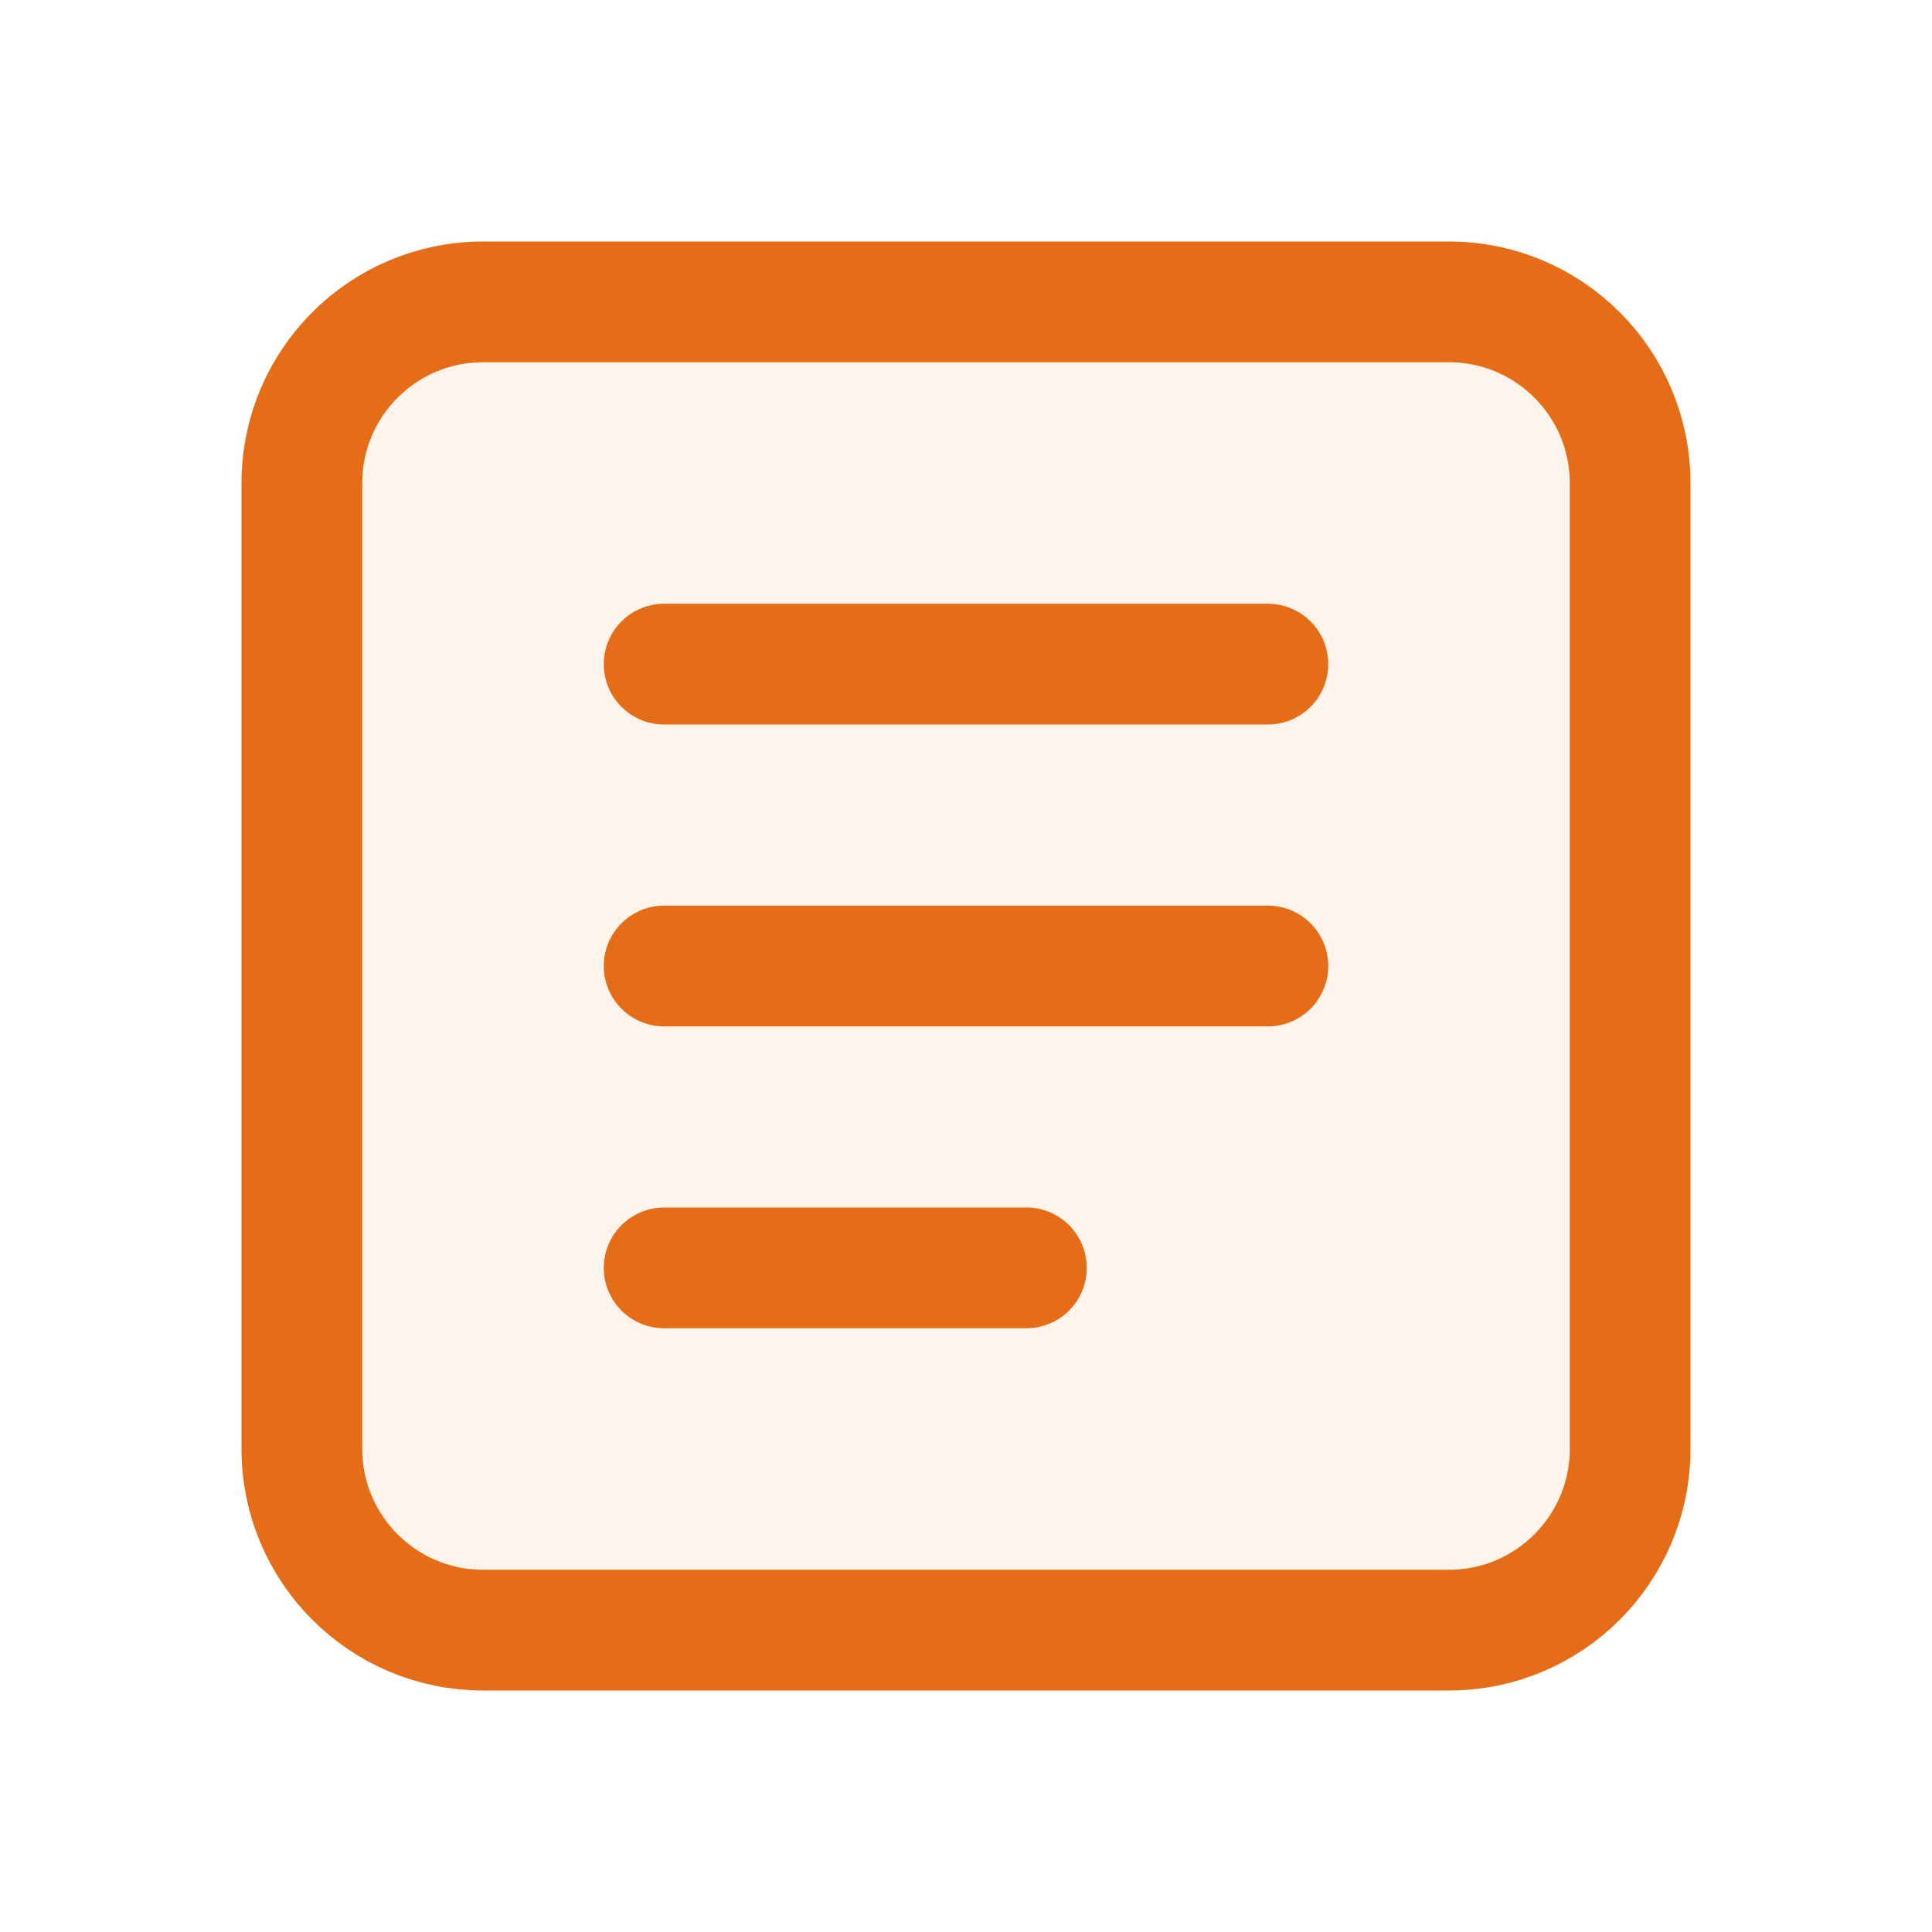
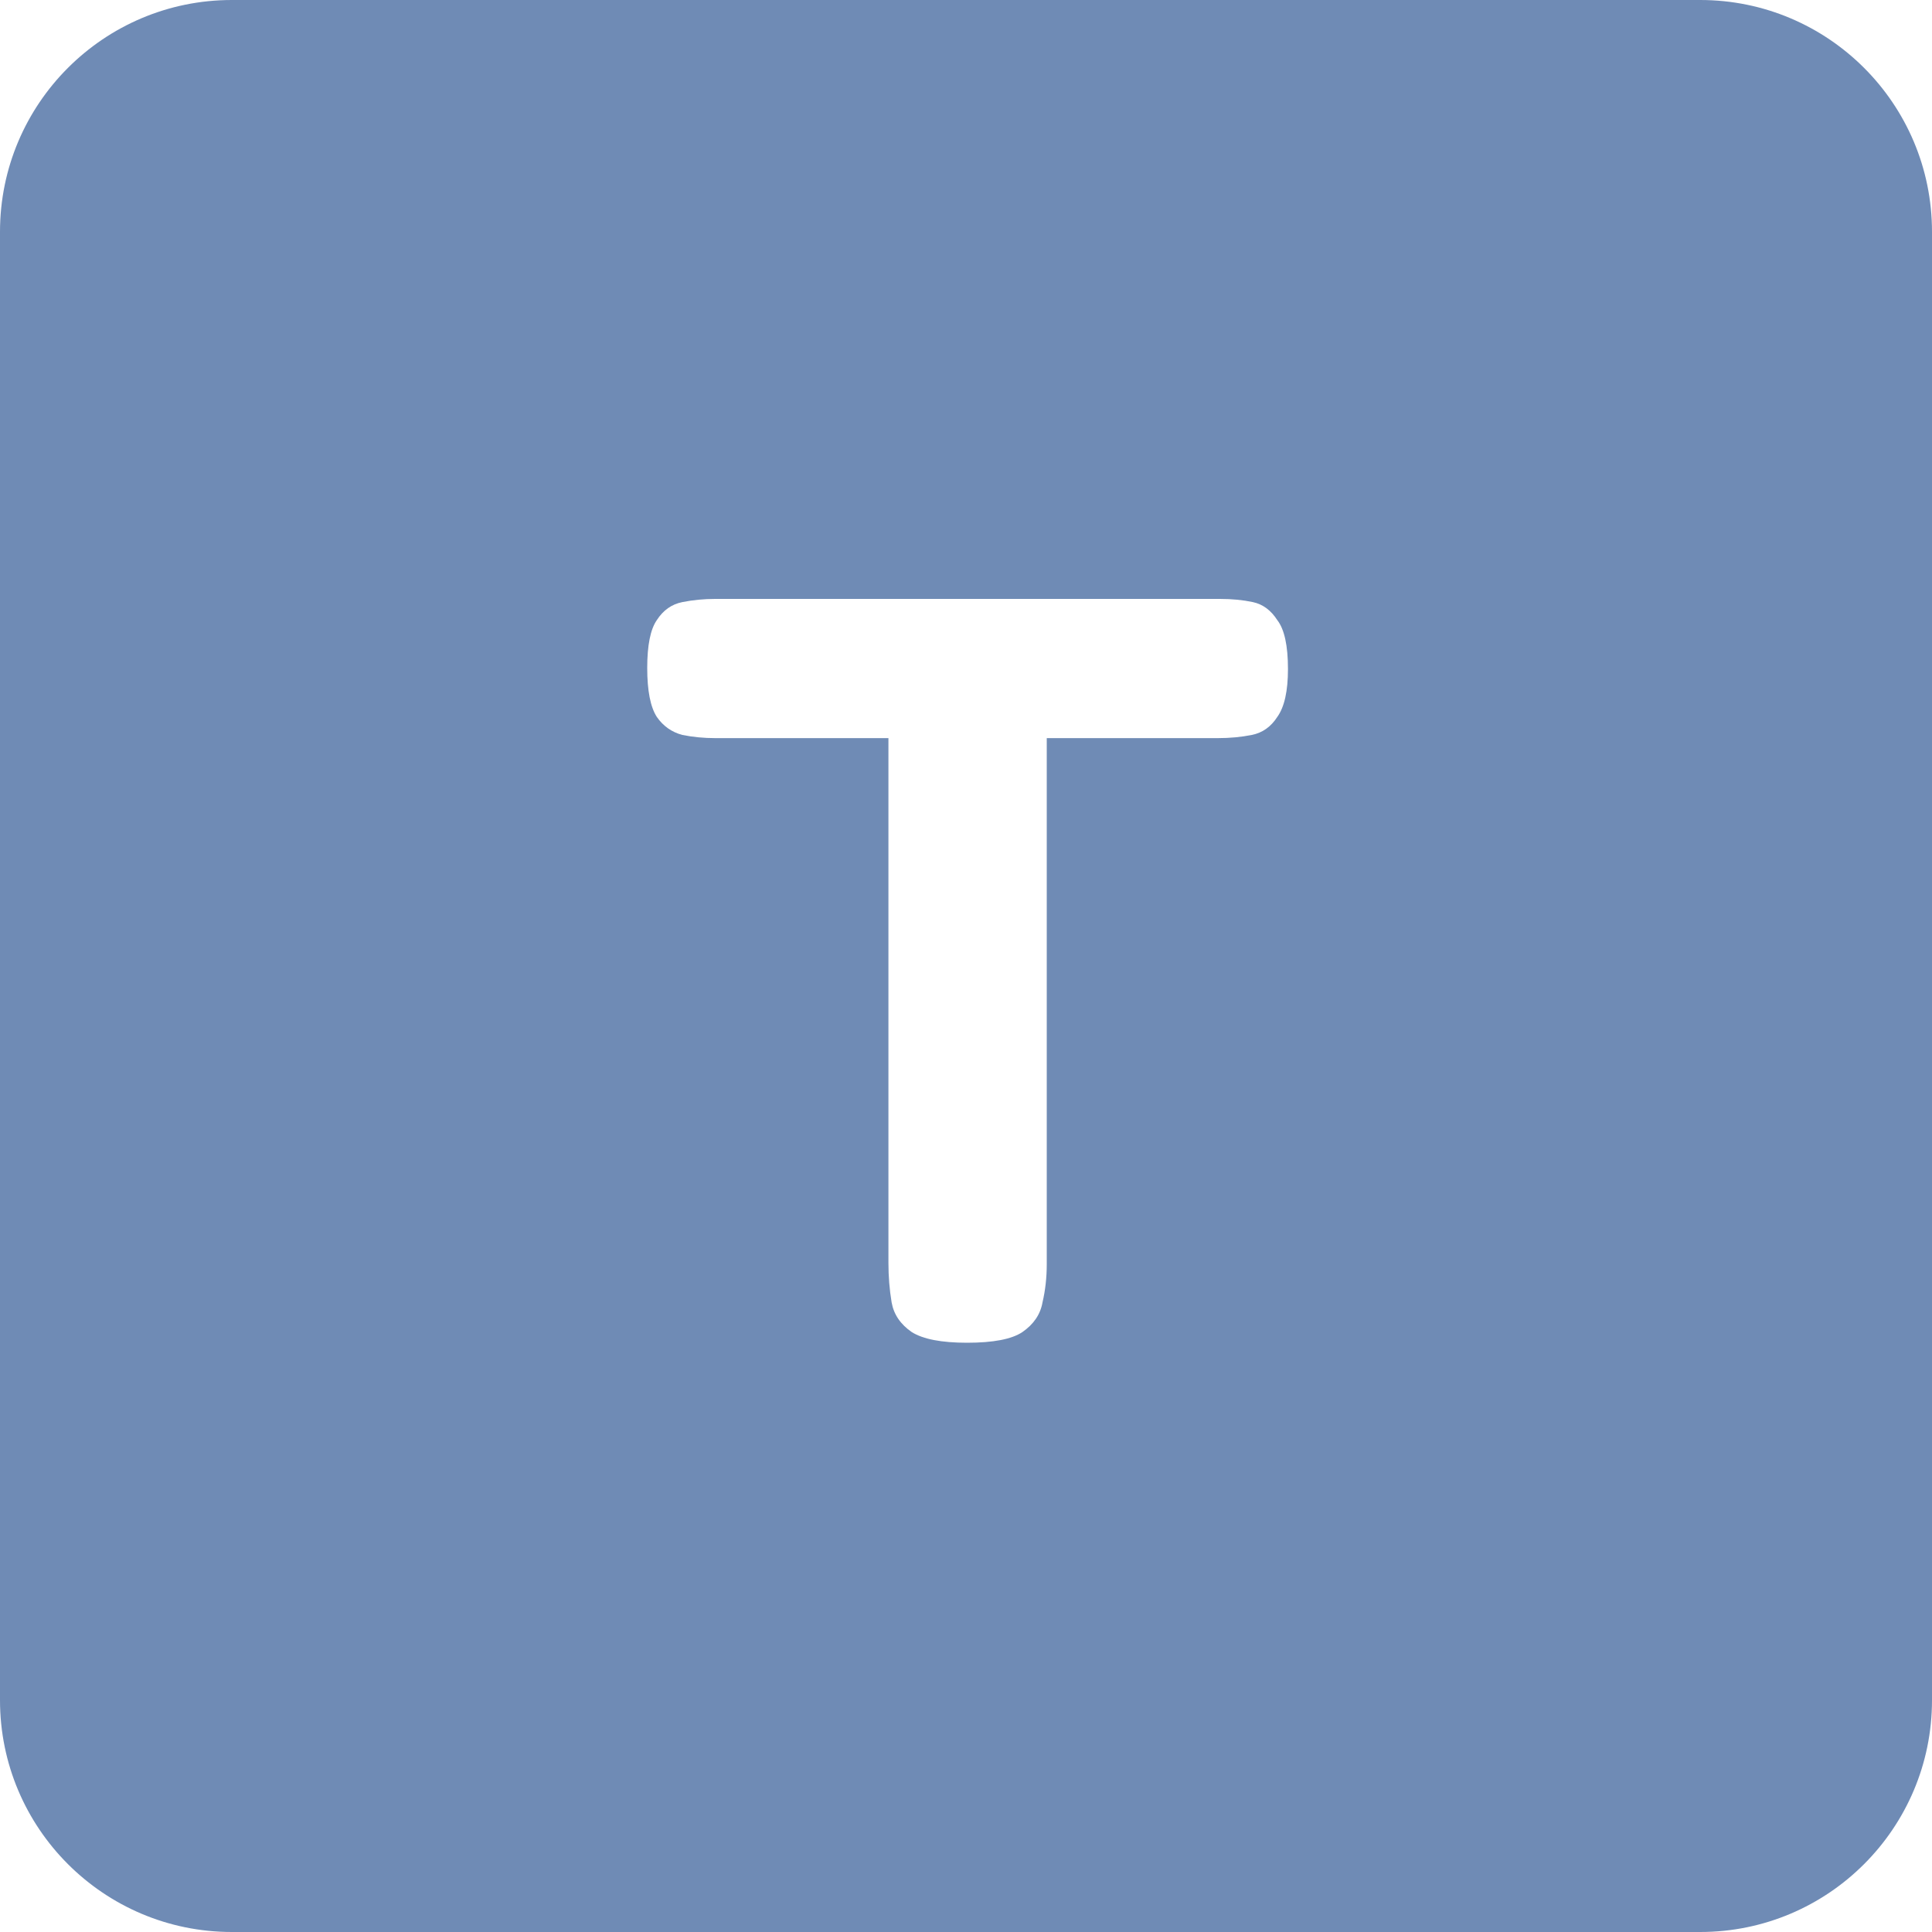
- <svg xmlns="http://www.w3.org/2000/svg" width="16" height="16" viewBox="0 0 16 16" fill="none">
-   <path d="M4 2.5H12C12.828 2.5 13.5 3.172 13.5 4V12C13.5 12.828 12.828 13.5 12 13.5H4C3.172 13.5 2.5 12.828 2.5 12V4C2.5 3.172 3.172 2.5 4 2.5Z" fill="#FFF4EB" stroke="#E66D17" />
-   <path d="M5.5 5.5H10.5M5.5 8H10.5M5.5 10.5H8.5" stroke="#E66D17" stroke-linecap="round" />
+ <svg xmlns="http://www.w3.org/2000/svg" width="200" height="200" viewBox="0 0 200 200" fill="none">
+   <path fill-rule="evenodd" clip-rule="evenodd" d="M24 0C10.745 0 0 10.745 0 24V176C0 189.255 10.745 200 24 200H176C189.255 200 200 189.255 200 176V24C200 10.745 189.255 0 176 0H24ZM129.7 62.33C128.673 62.11 127.537 62 126.29 62H74.04C72.867 62 71.73 62.11 70.63 62.33C69.53 62.55 68.65 63.173 67.99 64.2C67.33 65.153 67 66.803 67 69.15C67 71.497 67.33 73.183 67.99 74.21C68.65 75.163 69.53 75.787 70.63 76.08C71.73 76.3 72.867 76.41 74.04 76.41H91.97V130.75C91.97 132.143 92.08 133.5 92.3 134.82C92.52 136.067 93.217 137.093 94.39 137.9C95.563 138.633 97.47 139 100.11 139C102.823 139 104.73 138.633 105.83 137.9C107.003 137.093 107.7 136.067 107.92 134.82C108.213 133.573 108.36 132.253 108.36 130.86V76.41H126.07C127.317 76.41 128.49 76.3 129.59 76.08C130.69 75.86 131.57 75.237 132.23 74.21C132.963 73.183 133.33 71.533 133.33 69.26C133.33 66.84 132.963 65.153 132.23 64.2C131.57 63.173 130.727 62.55 129.7 62.33Z" fill="#6F8BB5" />
</svg>
